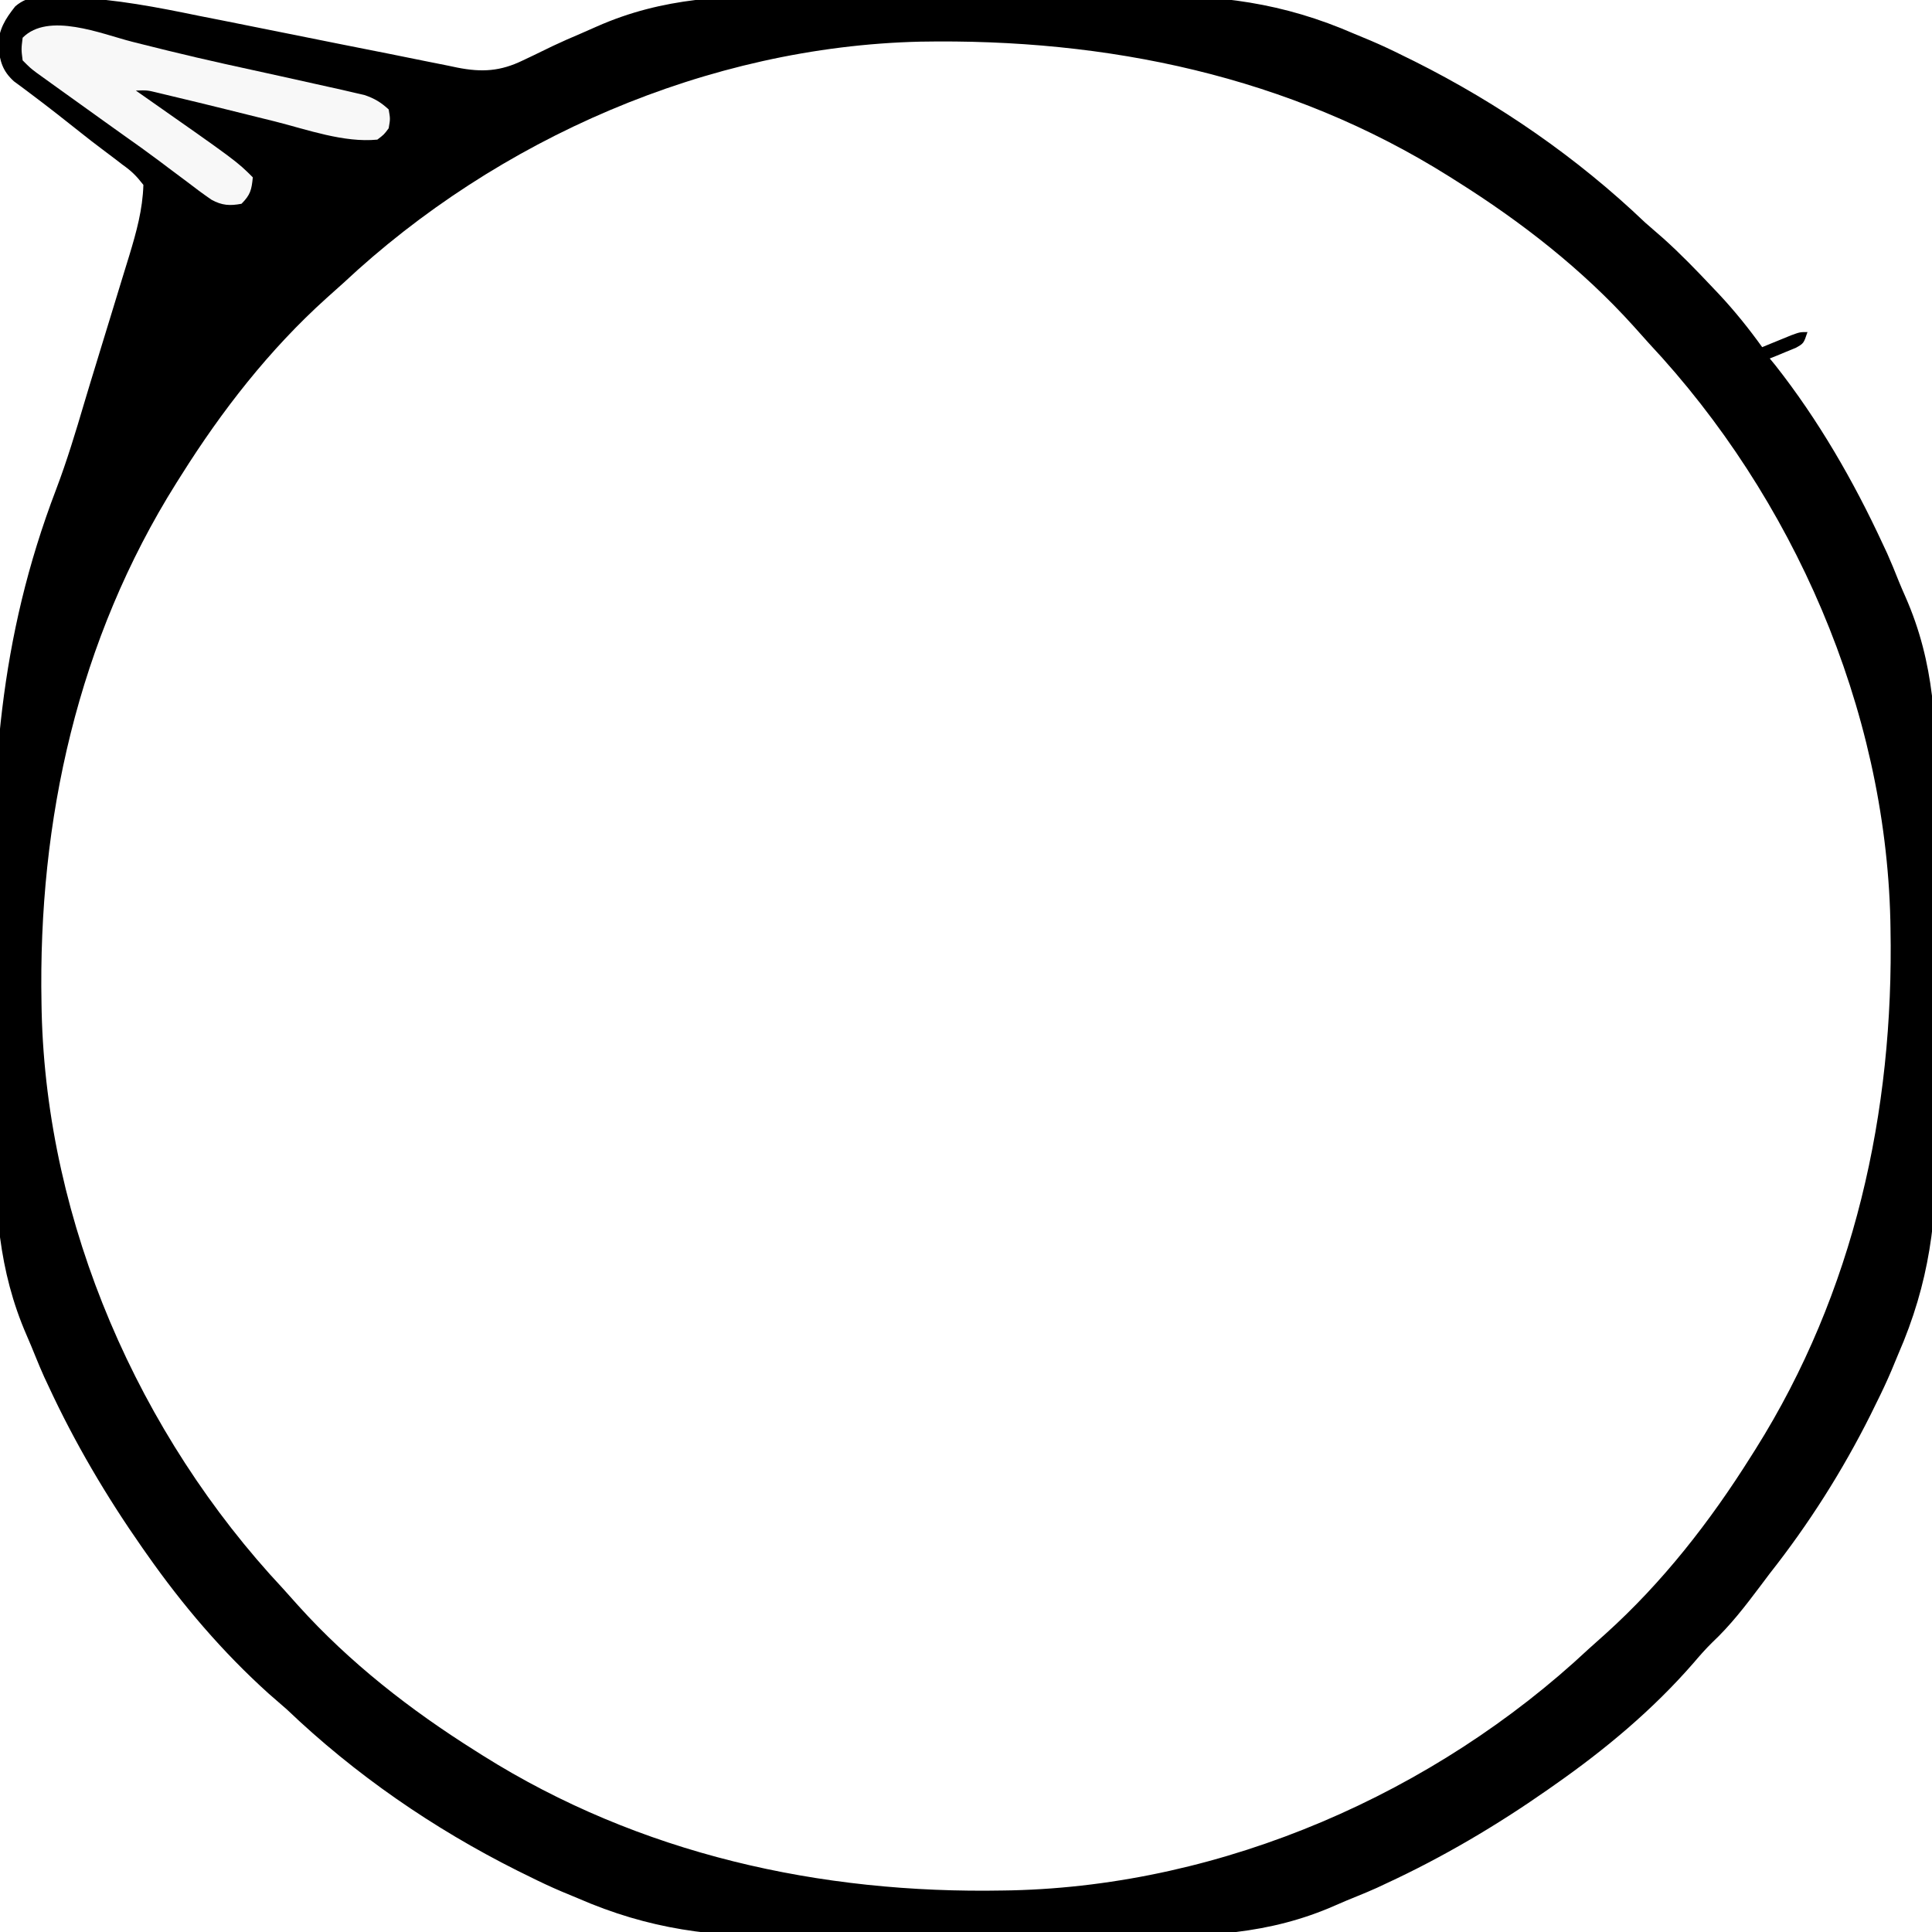
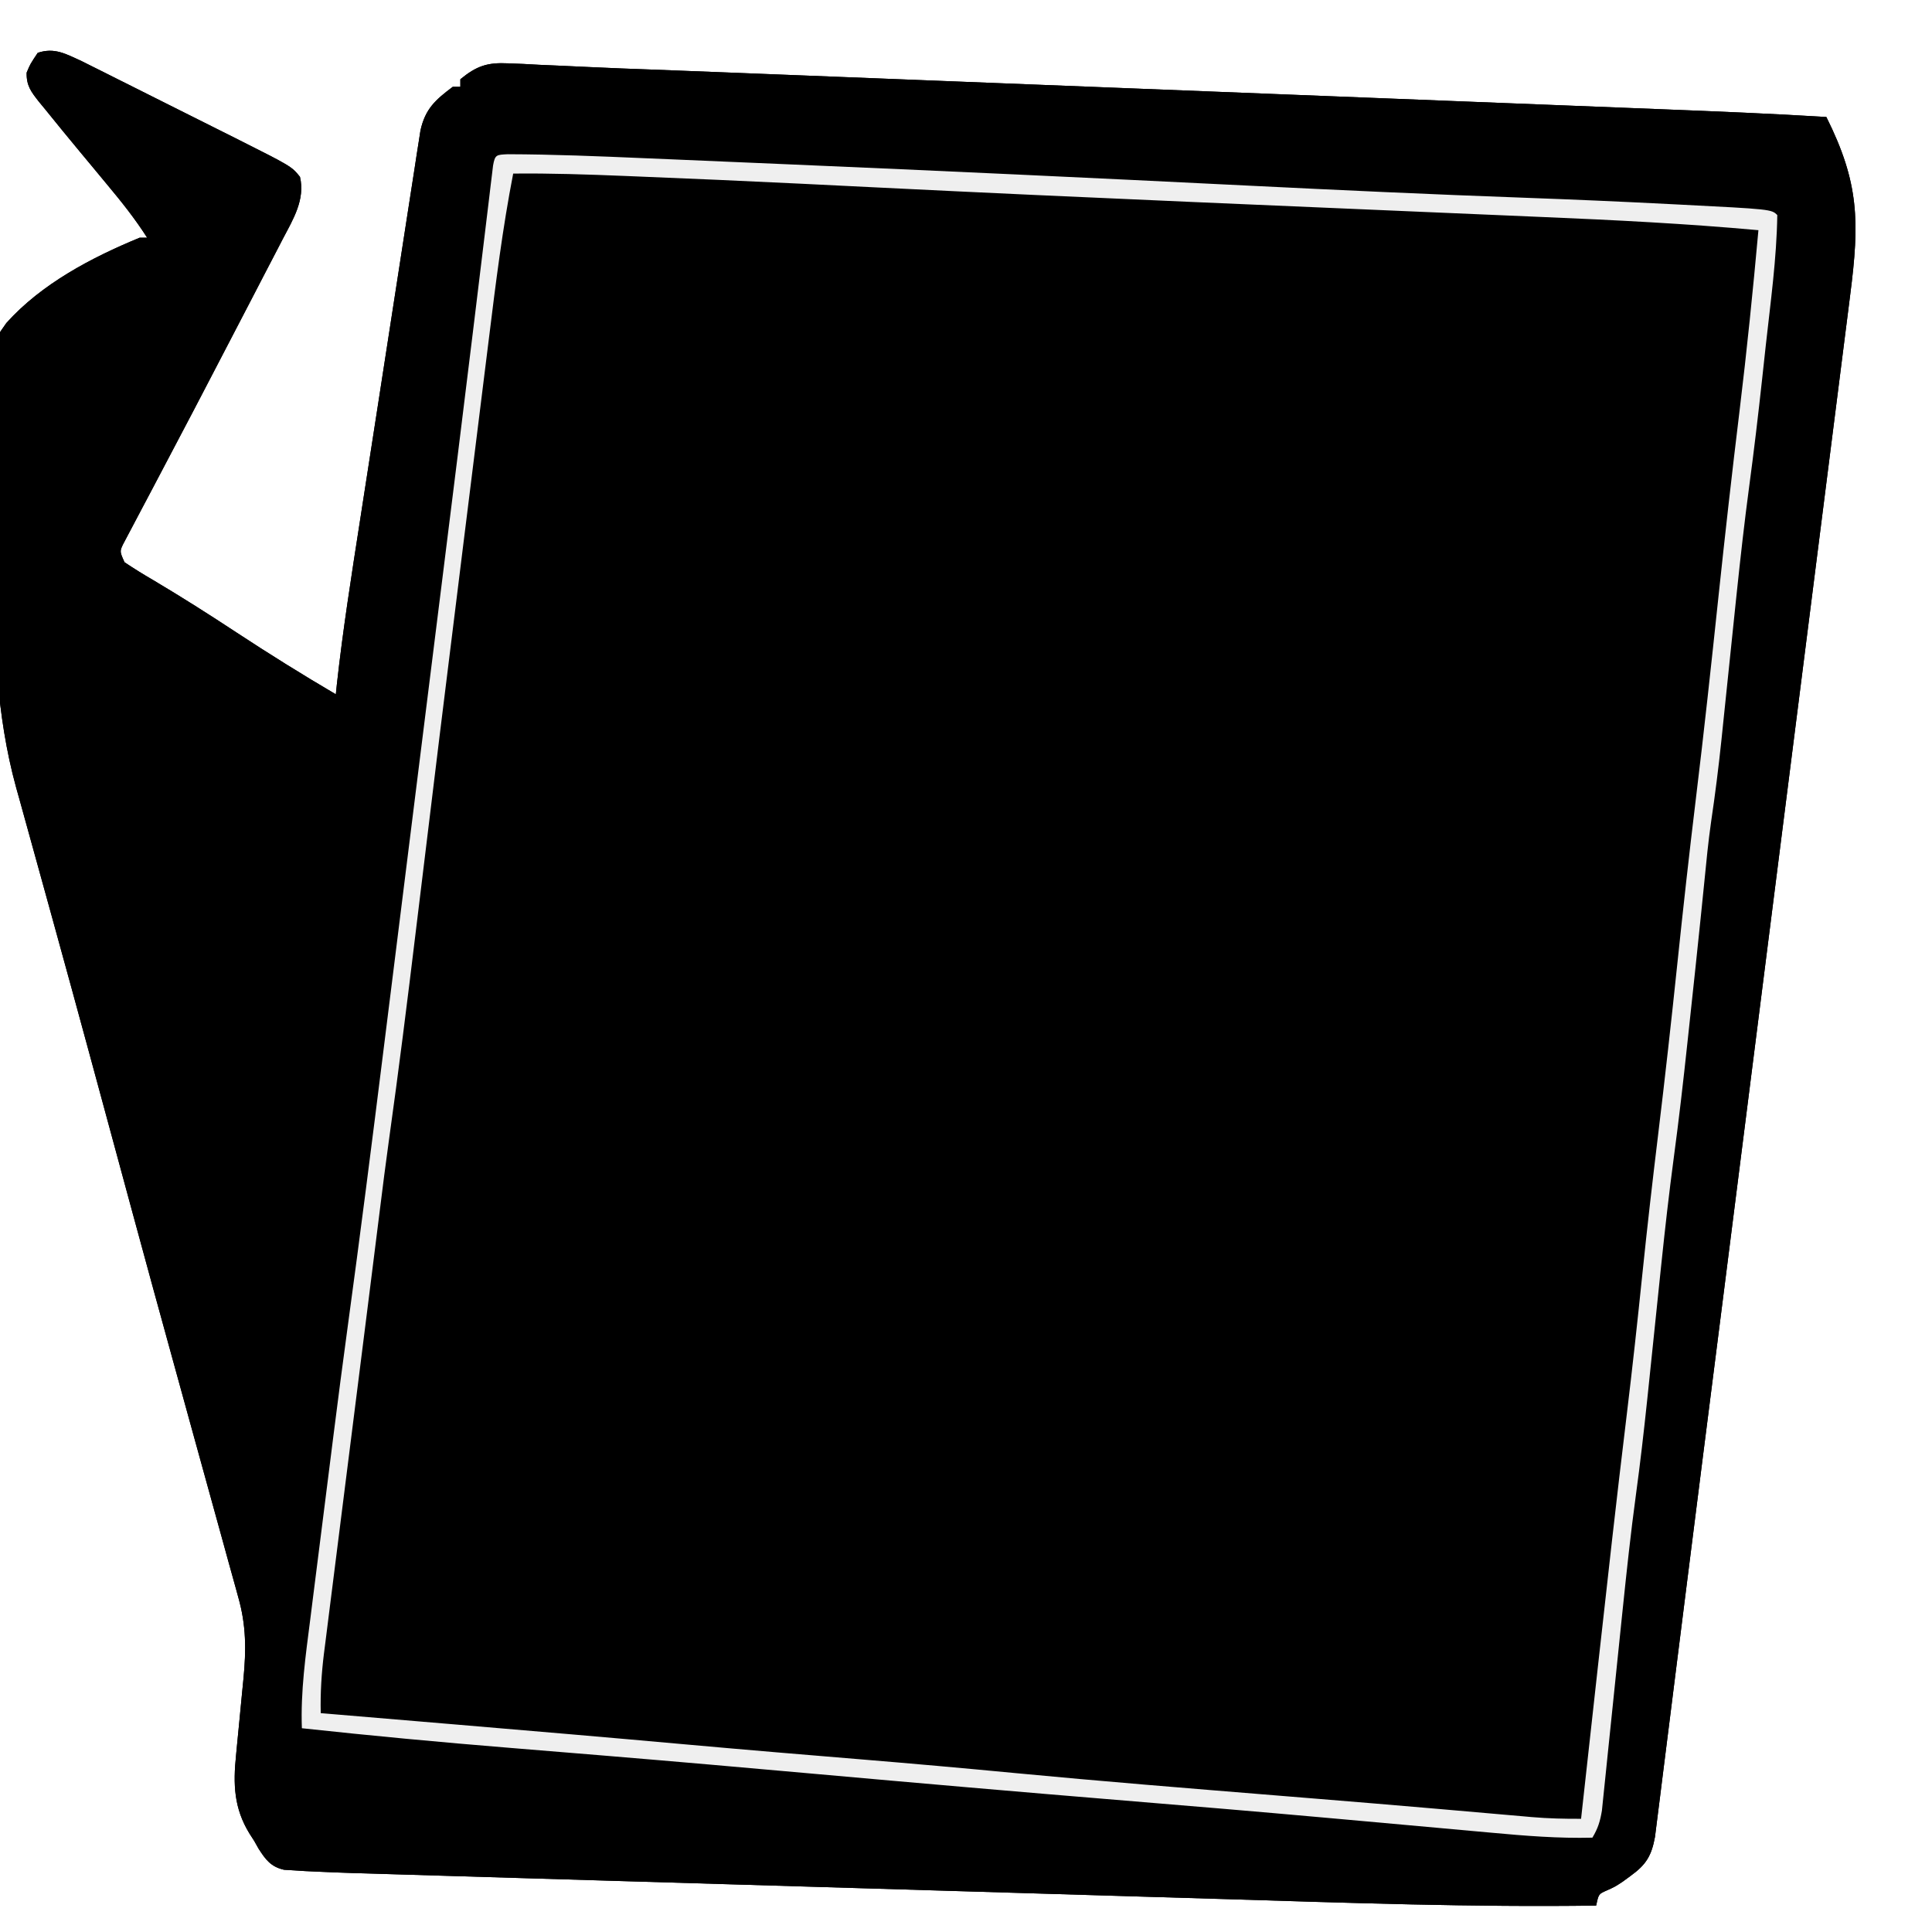
<svg xmlns="http://www.w3.org/2000/svg" version="1.1" width="512" height="512">
-   <path d="M0 0 C1.012 0.029 2.023 0.058 3.066 0.088 C14.346 0.57 25.267 2.675 36.297 4.953 C38.469 5.384 40.641 5.812 42.814 6.239 C48.456 7.35 54.092 8.485 59.728 9.628 C68.802 11.465 77.883 13.271 86.966 15.065 C90.12 15.693 93.271 16.335 96.422 16.978 C98.348 17.363 100.275 17.748 102.202 18.131 C103.07 18.313 103.938 18.494 104.832 18.681 C111.292 19.948 116.189 19.687 122.196 16.758 C123.065 16.346 123.935 15.934 124.83 15.51 C126.574 14.667 128.317 13.821 130.057 12.971 C132.543 11.797 135.05 10.699 137.581 9.628 C138.978 9.031 140.368 8.418 141.752 7.793 C159.417 -0.031 176.253 -0.45 195.179 -0.346 C198.5 -0.332 201.822 -0.345 205.143 -0.357 C212.999 -0.385 220.853 -0.374 228.708 -0.336 C236.73 -0.297 244.75 -0.32 252.772 -0.374 C259.736 -0.42 266.7 -0.429 273.664 -0.41 C277.789 -0.399 281.914 -0.4 286.04 -0.434 C306.704 -0.587 323.371 1.371 342.606 9.762 C343.992 10.34 345.378 10.916 346.766 11.49 C349.707 12.738 352.561 14.082 355.418 15.512 C356.435 16.012 357.451 16.511 358.499 17.026 C380.844 28.232 401.533 42.5 419.606 59.762 C421.207 61.161 422.811 62.557 424.418 63.949 C428.961 68.029 433.169 72.386 437.356 76.824 C437.982 77.485 438.608 78.146 439.253 78.827 C443.374 83.247 447.079 87.857 450.606 92.762 C451.304 92.473 452.003 92.184 452.723 91.887 C453.633 91.516 454.543 91.144 455.481 90.762 C456.838 90.205 456.838 90.205 458.223 89.637 C460.606 88.762 460.606 88.762 462.606 88.762 C461.606 91.762 461.606 91.762 459.539 92.93 C458.716 93.266 457.892 93.603 457.043 93.949 C456.217 94.294 455.391 94.638 454.539 94.992 C453.901 95.246 453.263 95.5 452.606 95.762 C453.081 96.338 453.557 96.914 454.047 97.508 C465.441 111.966 474.816 128.21 482.543 144.887 C482.943 145.741 483.342 146.596 483.754 147.476 C484.833 149.892 485.823 152.33 486.798 154.788 C487.361 156.165 487.948 157.531 488.553 158.89 C496.368 176.586 496.818 193.381 496.713 212.335 C496.7 215.657 496.712 218.978 496.724 222.3 C496.753 230.155 496.742 238.009 496.704 245.865 C496.665 253.887 496.688 261.907 496.742 269.928 C496.787 276.892 496.797 283.856 496.778 290.82 C496.767 294.946 496.767 299.07 496.802 303.196 C496.954 323.861 494.997 340.527 486.606 359.762 C486.028 361.148 485.452 362.534 484.878 363.922 C483.63 366.863 482.285 369.717 480.856 372.574 C480.36 373.586 479.864 374.597 479.353 375.64 C471.867 390.591 462.954 404.637 452.606 417.762 C451.761 418.881 450.918 420.002 450.078 421.125 C446.119 426.398 442.176 431.516 437.354 436.043 C435.588 437.779 433.997 439.59 432.395 441.477 C421.628 453.858 409.018 464.381 395.606 473.762 C394.996 474.192 394.385 474.621 393.757 475.064 C380.171 484.565 365.905 492.986 350.856 499.949 C350.073 500.317 349.291 500.684 348.484 501.063 C346.756 501.839 345.01 502.577 343.252 503.285 C341.323 504.066 339.397 504.855 337.496 505.703 C319.794 513.523 302.993 513.975 284.033 513.869 C280.711 513.856 277.39 513.869 274.068 513.881 C266.213 513.909 258.358 513.898 250.503 513.86 C242.481 513.821 234.461 513.844 226.439 513.898 C219.475 513.944 212.512 513.953 205.548 513.934 C201.422 513.923 197.297 513.924 193.172 513.958 C172.507 514.111 155.841 512.153 136.606 503.762 C135.22 503.184 133.833 502.608 132.446 502.034 C129.504 500.786 126.65 499.442 123.793 498.012 C122.777 497.512 121.76 497.013 120.713 496.498 C98.367 485.292 77.679 471.023 59.606 453.762 C58.005 452.362 56.401 450.967 54.793 449.574 C42.583 438.56 32.038 426.201 22.606 412.762 C22.175 412.15 21.743 411.539 21.299 410.908 C11.8 397.324 3.381 383.059 -3.582 368.012 C-4.133 366.838 -4.133 366.838 -4.695 365.641 C-5.471 363.913 -6.209 362.169 -6.918 360.413 C-7.701 358.478 -8.49 356.546 -9.331 354.636 C-16.881 337.311 -17.721 320.699 -17.765 302.144 C-17.773 299.724 -17.793 297.305 -17.815 294.885 C-17.895 286.341 -17.933 277.797 -17.932 269.252 C-17.932 262.314 -17.994 255.38 -18.116 248.444 C-18.841 206.232 -16.75 170.332 -1.519 130.454 C1.344 122.91 3.665 115.22 5.949 107.486 C6.996 103.952 8.08 100.43 9.16 96.906 C9.567 95.574 9.972 94.242 10.378 92.909 C11.221 90.144 12.068 87.38 12.919 84.618 C13.996 81.12 15.065 77.62 16.129 74.118 C16.707 72.222 17.293 70.328 17.879 68.434 C19.766 62.191 21.407 56.303 21.606 49.762 C19.711 47.326 18.472 46.106 16.043 44.387 C15.165 43.708 15.165 43.708 14.269 43.015 C13.029 42.06 11.78 41.117 10.521 40.187 C8.63 38.78 6.78 37.333 4.938 35.864 C0.598 32.405 -3.764 28.982 -8.207 25.656 C-9.011 25.052 -9.816 24.447 -10.644 23.824 C-11.33 23.32 -12.016 22.816 -12.722 22.297 C-15.774 19.495 -16.351 17.088 -16.894 13.012 C-16.746 8.581 -15.063 5.871 -12.354 2.447 C-8.658 -0.731 -4.659 -0.25 0 0 Z M227.468 11.8 C171.255 13.125 115.416 37.552 74.606 75.762 C73.106 77.105 71.605 78.449 70.105 79.792 C54.983 93.422 42.411 109.558 31.606 126.762 C31.196 127.408 30.787 128.055 30.365 128.72 C4.24 170.293 -6.33 218.136 -5.394 266.762 C-5.382 267.468 -5.369 268.173 -5.356 268.9 C-4.031 325.113 20.396 380.952 58.606 421.762 C59.949 423.262 61.292 424.762 62.635 426.263 C76.265 441.384 92.402 453.957 109.606 464.762 C110.252 465.172 110.898 465.581 111.564 466.003 C153.137 492.128 200.98 502.698 249.606 501.762 C250.664 501.743 250.664 501.743 251.744 501.724 C307.957 500.399 363.796 475.972 404.606 437.762 C406.106 436.419 407.606 435.075 409.106 433.732 C424.228 420.102 436.801 403.966 447.606 386.762 C448.015 386.116 448.425 385.469 448.847 384.803 C474.971 343.231 485.542 295.388 484.606 246.762 C484.587 245.704 484.587 245.704 484.568 244.624 C483.242 188.411 458.815 132.572 420.606 91.762 C419.262 90.262 417.919 88.762 416.576 87.261 C402.946 72.14 386.81 59.567 369.606 48.762 C368.959 48.352 368.313 47.943 367.647 47.521 C325.21 20.853 276.972 10.918 227.468 11.8 Z " fill="#000000" transform="translate(16.39429,-0.7619629)" />
-   <path d="M0 0 C2.54 0.635 5.08 1.267 7.621 1.895 C8.285 2.059 8.949 2.224 9.633 2.393 C19.584 4.843 29.605 6.993 39.615 9.184 C43.746 10.089 47.874 11.01 52 11.938 C53.182 12.2 54.364 12.462 55.582 12.732 C56.646 12.981 57.711 13.229 58.809 13.484 C59.723 13.694 60.638 13.904 61.58 14.12 C64.229 15.015 65.945 16.048 68 17.938 C68.438 20.438 68.438 20.438 68 22.938 C66.765 24.598 66.765 24.598 65 25.938 C56.112 26.806 46.456 23.293 37.875 21.125 C36.402 20.76 34.928 20.395 33.455 20.031 C30.587 19.323 27.72 18.611 24.854 17.896 C20.117 16.718 15.374 15.565 10.625 14.438 C9.38 14.138 8.135 13.839 6.852 13.531 C3.996 12.836 3.996 12.836 1 12.938 C1.452 13.254 1.904 13.57 2.37 13.896 C27.715 31.652 27.715 31.652 32 35.938 C31.67 39.235 31.377 40.56 29 42.938 C25.915 43.523 23.831 43.392 21.051 41.872 C18.809 40.336 16.652 38.722 14.5 37.062 C12.886 35.856 11.271 34.651 9.656 33.445 C8.863 32.846 8.071 32.247 7.254 31.63 C4.208 29.343 1.11 27.136 -2 24.938 C-3.11 24.146 -4.219 23.355 -5.328 22.562 C-5.904 22.151 -6.479 21.74 -7.072 21.316 C-10.969 18.529 -14.861 15.736 -18.75 12.938 C-19.538 12.373 -20.325 11.808 -21.137 11.227 C-21.87 10.698 -22.604 10.17 -23.359 9.625 C-24.014 9.154 -24.668 8.684 -25.343 8.199 C-27 6.938 -27 6.938 -29 4.938 C-29.375 2 -29.375 2 -29 -1.062 C-22.19 -7.935 -8.166 -2.104 0 0 Z " fill="#F8F8F8" transform="translate(35,11.0625)" />
-   <path d="" fill="#000000" transform="translate(0,0)" />
+   <path d="M0 0 C0.889 0.445 1.779 0.891 2.695 1.35 C3.713 1.857 4.731 2.365 5.78 2.887 C6.864 3.433 7.949 3.979 9.066 4.542 C10.76 5.389 10.76 5.389 12.488 6.253 C14.872 7.446 17.255 8.641 19.636 9.839 C22.671 11.365 25.709 12.886 28.748 14.405 C31.667 15.865 34.586 17.328 37.504 18.792 C38.586 19.333 39.669 19.875 40.784 20.433 C55.637 27.906 55.637 27.906 57.851 30.674 C59.267 36.69 56.009 41.961 53.301 47.108 C52.891 47.903 52.481 48.697 52.058 49.516 C50.726 52.094 49.383 54.665 48.039 57.237 C47.114 59.021 46.19 60.805 45.267 62.59 C43.027 66.915 40.778 71.234 38.524 75.552 C36.974 78.522 35.429 81.495 33.883 84.467 C32.935 86.286 31.987 88.106 31.039 89.924 C30.593 90.78 30.147 91.635 29.687 92.517 C27.249 97.186 24.797 101.847 22.33 106.501 C20.909 109.186 19.496 111.875 18.084 114.564 C17.392 115.878 16.697 117.19 15.998 118.5 C15.027 120.319 14.069 122.144 13.113 123.971 C12.556 125.024 11.999 126.077 11.424 127.162 C10.003 129.837 10.003 129.837 11.351 132.799 C13.863 134.49 16.362 136.033 18.976 137.549 C26.456 141.994 33.774 146.637 41.039 151.424 C49.688 157.11 58.427 162.558 67.351 167.799 C67.486 166.499 67.486 166.499 67.623 165.172 C69.218 150.7 71.494 136.331 73.729 121.947 C74.073 119.731 74.416 117.514 74.759 115.298 C75.958 107.551 77.16 99.804 78.365 92.058 C79.485 84.855 80.598 77.65 81.708 70.444 C82.666 64.23 83.628 58.017 84.595 51.804 C85.17 48.104 85.744 44.405 86.312 40.704 C86.943 36.594 87.585 32.485 88.228 28.376 C88.414 27.155 88.6 25.934 88.792 24.675 C89.057 23 89.057 23 89.327 21.291 C89.478 20.321 89.628 19.352 89.783 18.352 C91.061 12.612 93.782 10.227 98.351 6.799 C99.011 6.799 99.671 6.799 100.351 6.799 C100.351 6.139 100.351 5.479 100.351 4.799 C104.685 1.255 107.503 0.319 113.05 0.585 C115.011 0.663 115.011 0.663 117.011 0.742 C118.427 0.819 119.844 0.897 121.26 0.974 C122.744 1.04 124.228 1.104 125.713 1.165 C128.771 1.295 131.828 1.436 134.886 1.586 C140.251 1.848 145.618 2.04 150.986 2.232 C156.892 2.445 162.798 2.681 168.703 2.915 C172.386 3.061 176.069 3.205 179.752 3.349 C186.91 3.629 194.069 3.911 201.227 4.194 C207.05 4.423 212.874 4.653 218.697 4.881 C219.534 4.914 220.371 4.947 221.233 4.981 C222.934 5.048 224.635 5.115 226.336 5.182 C242.176 5.804 258.016 6.428 273.855 7.053 C287.402 7.587 300.949 8.12 314.496 8.652 C330.313 9.273 346.129 9.894 361.945 10.518 C363.634 10.584 365.324 10.651 367.013 10.717 C368.259 10.766 368.259 10.766 369.531 10.816 C375.344 11.045 381.158 11.274 386.972 11.502 C394.06 11.78 401.147 12.059 408.234 12.339 C411.84 12.482 415.445 12.624 419.05 12.765 C433.491 13.33 447.926 13.921 462.351 14.799 C471.057 32.21 471.17 42.507 468.673 61.932 C468.502 63.286 468.332 64.64 468.162 65.994 C467.699 69.672 467.231 73.348 466.761 77.024 C466.253 81.011 465.751 84.998 465.247 88.986 C464.26 96.799 463.268 104.613 462.275 112.426 C461.107 121.612 459.944 130.799 458.782 139.987 C456.694 156.482 454.603 172.976 452.509 189.47 C450.503 205.271 448.499 221.071 446.498 236.872 C446.376 237.835 446.254 238.798 446.128 239.79 C445.637 243.668 445.146 247.546 444.655 251.424 C441.482 276.483 438.306 301.543 435.128 326.602 C435.02 327.455 434.912 328.308 434.8 329.187 C433.623 338.468 432.445 347.749 431.263 357.029 C430.945 359.527 430.627 362.026 430.309 364.525 C430.096 366.196 429.883 367.867 429.67 369.538 C428.262 380.596 426.865 391.655 425.478 402.715 C424.467 410.781 423.45 418.846 422.431 426.911 C421.818 431.758 421.209 436.606 420.605 441.455 C420.044 445.963 419.476 450.47 418.903 454.977 C418.694 456.635 418.487 458.293 418.282 459.952 C418.002 462.221 417.714 464.488 417.423 466.756 C417.263 468.027 417.104 469.298 416.939 470.607 C416.017 475.616 414.579 477.968 410.476 480.924 C409.798 481.422 409.12 481.92 408.422 482.432 C406.351 483.799 406.351 483.799 404.156 484.792 C402 485.729 402 485.729 401.351 488.799 C368.663 489.255 335.998 488.08 303.33 487.089 C295.003 486.837 286.677 486.59 278.35 486.343 C263.495 485.903 248.639 485.458 233.784 485.009 C219.409 484.575 205.034 484.145 190.659 483.72 C174.919 483.254 159.179 482.786 143.439 482.315 C142.191 482.277 142.191 482.277 140.917 482.239 C139.246 482.189 137.575 482.139 135.903 482.089 C130.112 481.915 124.32 481.743 118.529 481.572 C111.482 481.363 104.435 481.152 97.388 480.937 C93.8 480.828 90.211 480.72 86.623 480.615 C82.727 480.501 78.831 480.381 74.935 480.261 C73.813 480.229 72.69 480.197 71.534 480.164 C68.471 480.067 65.412 479.944 62.351 479.799 C61.325 479.753 60.299 479.706 59.242 479.658 C58.26 479.595 57.278 479.531 56.267 479.466 C54.962 479.388 54.962 479.388 53.63 479.308 C50.158 478.533 48.742 476.631 46.879 473.721 C46.499 473.046 46.118 472.37 45.726 471.674 C45.308 471.022 44.889 470.37 44.457 469.698 C40.354 463.006 40.11 456.678 40.91 448.96 C40.978 448.234 41.046 447.508 41.116 446.76 C41.333 444.46 41.56 442.161 41.789 439.862 C42.013 437.566 42.234 435.27 42.451 432.974 C42.586 431.552 42.725 430.131 42.868 428.71 C43.606 421.042 43.609 414.514 41.497 407.098 C41.298 406.367 41.099 405.636 40.894 404.883 C40.23 402.458 39.553 400.037 38.875 397.616 C38.396 395.877 37.919 394.138 37.442 392.399 C36.418 388.67 35.388 384.944 34.352 381.218 C32.707 375.296 31.075 369.37 29.445 363.442 C27.759 357.312 26.072 351.181 24.38 345.052 C20.709 331.753 17.067 318.447 13.457 305.131 C13.224 304.271 12.99 303.411 12.75 302.525 C11.592 298.254 10.435 293.983 9.278 289.712 C7.031 281.412 4.78 273.113 2.527 264.815 C2.31 264.016 2.094 263.218 1.87 262.395 C-1.101 251.453 -4.096 240.517 -7.112 229.587 C-7.723 227.375 -8.333 225.162 -8.943 222.949 C-11.212 214.715 -11.212 214.715 -13.493 206.484 C-14.502 202.853 -15.505 199.221 -16.508 195.588 C-16.8 194.547 -17.091 193.505 -17.392 192.431 C-22.693 173.149 -23.162 153.586 -23.73 133.685 C-23.9 127.856 -24.14 122.05 -24.55 116.233 C-27.074 79.508 -27.074 79.508 -19.948 69.383 C-10.605 58.989 2.569 52.075 15.351 46.799 C16.011 46.799 16.671 46.799 17.351 46.799 C14.142 41.751 10.495 37.201 6.664 32.612 C5.411 31.1 4.159 29.588 2.906 28.077 C1.721 26.651 0.536 25.225 -0.649 23.799 C-3.674 20.153 -6.679 16.491 -9.649 12.799 C-10.207 12.124 -10.765 11.448 -11.34 10.752 C-13.426 8.092 -14.664 6.499 -14.586 3.049 C-13.649 0.799 -13.649 0.799 -11.649 -2.201 C-7.174 -3.692 -4.171 -1.891 0 0 Z " fill="#000000" transform="translate(21.64854,16.20065)" />
+   <path d="M0 0 C0.889 0.445 1.779 0.891 2.695 1.35 C3.713 1.857 4.731 2.365 5.78 2.887 C6.864 3.433 7.949 3.979 9.066 4.542 C10.76 5.389 10.76 5.389 12.488 6.253 C14.872 7.446 17.255 8.641 19.636 9.839 C22.671 11.365 25.709 12.886 28.748 14.405 C31.667 15.865 34.586 17.328 37.504 18.792 C38.586 19.333 39.669 19.875 40.784 20.433 C55.637 27.906 55.637 27.906 57.851 30.674 C59.267 36.69 56.009 41.961 53.301 47.108 C52.891 47.903 52.481 48.697 52.058 49.516 C50.726 52.094 49.383 54.665 48.039 57.237 C47.114 59.021 46.19 60.805 45.267 62.59 C43.027 66.915 40.778 71.234 38.524 75.552 C36.974 78.522 35.429 81.495 33.883 84.467 C32.935 86.286 31.987 88.106 31.039 89.924 C30.593 90.78 30.147 91.635 29.687 92.517 C27.249 97.186 24.797 101.847 22.33 106.501 C20.909 109.186 19.496 111.875 18.084 114.564 C17.392 115.878 16.697 117.19 15.998 118.5 C15.027 120.319 14.069 122.144 13.113 123.971 C12.556 125.024 11.999 126.077 11.424 127.162 C10.003 129.837 10.003 129.837 11.351 132.799 C13.863 134.49 16.362 136.033 18.976 137.549 C26.456 141.994 33.774 146.637 41.039 151.424 C49.688 157.11 58.427 162.558 67.351 167.799 C67.486 166.499 67.486 166.499 67.623 165.172 C69.218 150.7 71.494 136.331 73.729 121.947 C74.073 119.731 74.416 117.514 74.759 115.298 C75.958 107.551 77.16 99.804 78.365 92.058 C79.485 84.855 80.598 77.65 81.708 70.444 C82.666 64.23 83.628 58.017 84.595 51.804 C85.17 48.104 85.744 44.405 86.312 40.704 C86.943 36.594 87.585 32.485 88.228 28.376 C88.414 27.155 88.6 25.934 88.792 24.675 C89.057 23 89.057 23 89.327 21.291 C89.478 20.321 89.628 19.352 89.783 18.352 C91.061 12.612 93.782 10.227 98.351 6.799 C99.011 6.799 99.671 6.799 100.351 6.799 C100.351 6.139 100.351 5.479 100.351 4.799 C104.685 1.255 107.503 0.319 113.05 0.585 C115.011 0.663 115.011 0.663 117.011 0.742 C118.427 0.819 119.844 0.897 121.26 0.974 C122.744 1.04 124.228 1.104 125.713 1.165 C128.771 1.295 131.828 1.436 134.886 1.586 C140.251 1.848 145.618 2.04 150.986 2.232 C156.892 2.445 162.798 2.681 168.703 2.915 C172.386 3.061 176.069 3.205 179.752 3.349 C186.91 3.629 194.069 3.911 201.227 4.194 C207.05 4.423 212.874 4.653 218.697 4.881 C219.534 4.914 220.371 4.947 221.233 4.981 C222.934 5.048 224.635 5.115 226.336 5.182 C242.176 5.804 258.016 6.428 273.855 7.053 C287.402 7.587 300.949 8.12 314.496 8.652 C330.313 9.273 346.129 9.894 361.945 10.518 C363.634 10.584 365.324 10.651 367.013 10.717 C368.259 10.766 368.259 10.766 369.531 10.816 C375.344 11.045 381.158 11.274 386.972 11.502 C394.06 11.78 401.147 12.059 408.234 12.339 C411.84 12.482 415.445 12.624 419.05 12.765 C433.491 13.33 447.926 13.921 462.351 14.799 C471.057 32.21 471.17 42.507 468.673 61.932 C468.502 63.286 468.332 64.64 468.162 65.994 C467.699 69.672 467.231 73.348 466.761 77.024 C466.253 81.011 465.751 84.998 465.247 88.986 C464.26 96.799 463.268 104.613 462.275 112.426 C461.107 121.612 459.944 130.799 458.782 139.987 C456.694 156.482 454.603 172.976 452.509 189.47 C450.503 205.271 448.499 221.071 446.498 236.872 C446.376 237.835 446.254 238.798 446.128 239.79 C445.637 243.668 445.146 247.546 444.655 251.424 C441.482 276.483 438.306 301.543 435.128 326.602 C435.02 327.455 434.912 328.308 434.8 329.187 C433.623 338.468 432.445 347.749 431.263 357.029 C430.945 359.527 430.627 362.026 430.309 364.525 C430.096 366.196 429.883 367.867 429.67 369.538 C428.262 380.596 426.865 391.655 425.478 402.715 C424.467 410.781 423.45 418.846 422.431 426.911 C421.818 431.758 421.209 436.606 420.605 441.455 C420.044 445.963 419.476 450.47 418.903 454.977 C418.694 456.635 418.487 458.293 418.282 459.952 C418.002 462.221 417.714 464.488 417.423 466.756 C417.263 468.027 417.104 469.298 416.939 470.607 C416.017 475.616 414.579 477.968 410.476 480.924 C409.798 481.422 409.12 481.92 408.422 482.432 C406.351 483.799 406.351 483.799 404.156 484.792 C402 485.729 402 485.729 401.351 488.799 C368.663 489.255 335.998 488.08 303.33 487.089 C295.003 486.837 286.677 486.59 278.35 486.343 C263.495 485.903 248.639 485.458 233.784 485.009 C219.409 484.575 205.034 484.145 190.659 483.72 C174.919 483.254 159.179 482.786 143.439 482.315 C142.191 482.277 142.191 482.277 140.917 482.239 C139.246 482.189 137.575 482.139 135.903 482.089 C130.112 481.915 124.32 481.743 118.529 481.572 C111.482 481.363 104.435 481.152 97.388 480.937 C93.8 480.828 90.211 480.72 86.623 480.615 C82.727 480.501 78.831 480.381 74.935 480.261 C73.813 480.229 72.69 480.197 71.534 480.164 C68.471 480.067 65.412 479.944 62.351 479.799 C61.325 479.753 60.299 479.706 59.242 479.658 C58.26 479.595 57.278 479.531 56.267 479.466 C54.962 479.388 54.962 479.388 53.63 479.308 C50.158 478.533 48.742 476.631 46.879 473.721 C46.499 473.046 46.118 472.37 45.726 471.674 C45.308 471.022 44.889 470.37 44.457 469.698 C40.354 463.006 40.11 456.678 40.91 448.96 C40.978 448.234 41.046 447.508 41.116 446.76 C41.333 444.46 41.56 442.161 41.789 439.862 C42.013 437.566 42.234 435.27 42.451 432.974 C42.586 431.552 42.725 430.131 42.868 428.71 C43.606 421.042 43.609 414.514 41.497 407.098 C41.298 406.367 41.099 405.636 40.894 404.883 C40.23 402.458 39.553 400.037 38.875 397.616 C38.396 395.877 37.919 394.138 37.442 392.399 C36.418 388.67 35.388 384.944 34.352 381.218 C32.707 375.296 31.075 369.37 29.445 363.442 C27.759 357.312 26.072 351.181 24.38 345.052 C20.709 331.753 17.067 318.447 13.457 305.131 C13.224 304.271 12.99 303.411 12.75 302.525 C11.592 298.254 10.435 293.983 9.278 289.712 C7.031 281.412 4.78 273.113 2.527 264.815 C2.31 264.016 2.094 263.218 1.87 262.395 C-1.101 251.453 -4.096 240.517 -7.112 229.587 C-7.723 227.375 -8.333 225.162 -8.943 222.949 C-11.212 214.715 -11.212 214.715 -13.493 206.484 C-14.502 202.853 -15.505 199.221 -16.508 195.588 C-16.8 194.547 -17.091 193.505 -17.392 192.431 C-22.693 173.149 -23.162 153.586 -23.73 133.685 C-23.9 127.856 -24.14 122.05 -24.55 116.233 C-27.074 79.508 -27.074 79.508 -19.948 69.383 C-10.605 58.989 2.569 52.075 15.351 46.799 C16.011 46.799 16.671 46.799 17.351 46.799 C14.142 41.751 10.495 37.201 6.664 32.612 C5.411 31.1 4.159 29.588 2.906 28.077 C1.721 26.651 0.536 25.225 -0.649 23.799 C-3.674 20.153 -6.679 16.491 -9.649 12.799 C-10.207 12.124 -10.765 11.448 -11.34 10.752 C-13.426 8.092 -14.664 6.499 -14.586 3.049 C-13.649 0.799 -13.649 0.799 -11.649 -2.201 C-7.174 -3.692 -4.171 -1.891 0 0 Z M114.351 29.799 C111.532 44.297 109.719 58.902 107.91 73.555 C107.476 77.065 107.037 80.574 106.598 84.083 C105.758 90.818 104.922 97.553 104.088 104.288 C103.417 109.706 102.743 115.124 102.068 120.542 C101.925 121.696 101.925 121.696 101.778 122.873 C101.584 124.427 101.391 125.982 101.197 127.536 C96.928 161.815 92.705 196.099 88.57 230.393 C86.334 248.938 84.015 267.465 81.422 285.963 C80.558 292.179 79.767 298.402 78.994 304.629 C77.913 313.313 76.824 321.996 75.726 330.678 C74.356 341.507 72.991 352.336 71.629 363.165 C70.811 369.665 69.992 376.164 69.168 382.663 C68.363 389.018 67.562 395.374 66.765 401.73 C66.463 404.136 66.159 406.54 65.853 408.945 C65.427 412.293 65.007 415.642 64.589 418.991 C64.463 419.972 64.337 420.952 64.207 421.963 C63.549 427.29 63.227 432.431 63.351 437.799 C64.141 437.866 64.931 437.932 65.744 438 C75.843 438.848 85.941 439.698 96.039 440.549 C97.257 440.652 97.257 440.652 98.499 440.757 C119.315 442.512 140.128 444.288 160.933 446.163 C176.132 447.531 191.339 448.801 206.548 450.052 C220.138 451.171 233.715 452.378 247.289 453.674 C270.217 455.861 293.174 457.708 316.13 459.575 C319.259 459.829 322.387 460.084 325.516 460.338 C326.665 460.432 326.665 460.432 327.838 460.527 C337.978 461.353 348.115 462.198 358.25 463.073 C359.361 463.169 360.472 463.264 361.617 463.363 C366.657 463.798 371.696 464.238 376.735 464.682 C378.474 464.833 380.214 464.984 381.953 465.135 C383.093 465.238 383.093 465.238 384.256 465.343 C388.637 465.72 392.956 465.822 397.351 465.799 C397.504 464.417 397.504 464.417 397.659 463.007 C398.95 451.312 400.243 439.618 401.539 427.924 C401.642 426.993 401.745 426.061 401.852 425.101 C404.306 402.953 406.77 380.809 409.458 358.688 C410.964 346.286 412.316 333.873 413.594 321.444 C414.868 309.068 416.291 296.714 417.789 284.362 C419.608 269.354 421.28 254.335 422.851 239.299 C424.385 224.638 426.009 209.995 427.789 195.362 C429.942 177.653 431.859 159.924 433.733 142.183 C435.48 125.664 437.343 109.165 439.351 92.676 C441.287 76.74 442.906 60.787 444.351 44.799 C425.333 43.075 406.308 42.11 387.234 41.314 C383.105 41.141 378.975 40.962 374.846 40.784 C367.837 40.481 360.827 40.182 353.818 39.885 C336.578 39.154 319.34 38.408 302.101 37.662 C299.415 37.545 296.728 37.429 294.042 37.314 C266.349 36.118 238.661 34.857 210.976 33.487 C204.811 33.183 198.646 32.879 192.48 32.577 C191.782 32.542 191.085 32.508 190.366 32.473 C175.884 31.763 161.401 31.133 146.914 30.549 C145.902 30.508 144.89 30.467 143.847 30.424 C134.01 30.025 124.199 29.691 114.351 29.799 Z " fill="#000000" transform="translate(21.64854,16.20065)" />
+   <path d="M0 0 C12.05 0.034 24.072 0.53 36.109 1.048 C38.452 1.147 40.794 1.245 43.137 1.343 C49.434 1.608 55.73 1.878 62.026 2.149 C65.969 2.318 69.912 2.486 73.855 2.654 C114.518 4.384 155.17 6.286 195.82 8.3 C220.337 9.514 244.851 10.649 269.383 11.531 C282.099 11.988 294.807 12.542 307.515 13.192 C308.318 13.233 309.121 13.273 309.949 13.315 C334.905 14.582 334.905 14.582 336.453 16.13 C336.285 27.648 334.667 39.215 333.406 50.651 C333.081 53.597 332.763 56.543 332.445 59.489 C331.409 69.009 330.289 78.51 329.011 88.001 C327.75 97.425 326.692 106.866 325.699 116.321 C325.625 117.027 325.551 117.732 325.474 118.459 C324.942 123.536 324.416 128.614 323.89 133.692 C323.36 138.813 322.828 143.933 322.291 149.053 C322.082 151.059 321.876 153.065 321.67 155.071 C320.902 162.408 319.988 169.703 318.899 177 C318.158 182.194 317.654 187.409 317.14 192.63 C316.885 195.153 316.628 197.677 316.371 200.2 C316.301 200.883 316.232 201.565 316.16 202.269 C315.231 211.351 314.257 220.429 313.276 229.506 C313.065 231.467 312.854 233.428 312.645 235.389 C311.553 245.605 310.386 255.8 309.015 265.981 C307.767 275.307 306.715 284.648 305.734 294.005 C305.661 294.699 305.588 295.393 305.513 296.108 C304.989 301.115 304.47 306.122 303.953 311.13 C303.363 316.839 302.77 322.547 302.172 328.255 C302.098 328.953 302.025 329.65 301.95 330.369 C301.074 338.687 300.119 346.987 298.988 355.274 C297.613 365.376 296.532 375.502 295.48 385.642 C295.395 386.459 295.31 387.277 295.222 388.119 C294.426 395.761 293.636 403.404 292.857 411.048 C292.426 415.277 291.987 419.505 291.543 423.732 C291.377 425.328 291.214 426.924 291.054 428.52 C290.832 430.733 290.6 432.945 290.367 435.156 C290.238 436.41 290.109 437.664 289.977 438.956 C289.508 441.795 288.924 443.689 287.453 446.13 C278.449 446.356 269.582 445.642 260.629 444.81 C259.072 444.669 257.515 444.528 255.959 444.389 C252.633 444.089 249.309 443.787 245.984 443.482 C237.949 442.746 229.913 442.026 221.878 441.306 C220.039 441.141 218.2 440.976 216.361 440.811 C198.793 439.234 181.218 437.753 163.639 436.31 C136.081 434.045 108.535 431.651 80.994 429.186 C62.825 427.561 44.655 425.962 26.476 424.458 C25.663 424.391 24.85 424.323 24.012 424.254 C16.25 423.612 8.486 422.973 0.722 422.344 C-17.729 420.848 -36.142 419.123 -54.547 417.13 C-54.904 407.36 -53.555 397.872 -52.317 388.204 C-52.082 386.334 -51.847 384.464 -51.613 382.594 C-51.12 378.666 -50.623 374.738 -50.122 370.81 C-49.496 365.898 -48.877 360.985 -48.261 356.072 C-47.657 351.262 -47.049 346.452 -46.442 341.642 C-46.333 340.781 -46.225 339.92 -46.113 339.034 C-44.94 329.748 -43.735 320.468 -42.468 311.195 C-39.089 286.452 -35.939 261.683 -32.852 236.902 C-32.135 231.151 -31.416 225.4 -30.697 219.649 C-29.488 209.974 -28.28 200.299 -27.074 190.624 C-25.553 178.427 -24.03 166.23 -22.506 154.034 C-21.168 143.332 -19.832 132.629 -18.496 121.927 C-18.06 118.438 -17.625 114.949 -17.189 111.46 C-14.518 90.073 -11.849 68.687 -9.245 47.293 C-8.951 44.873 -8.656 42.453 -8.361 40.033 C-7.303 31.365 -7.303 31.365 -6.257 22.695 C-5.813 18.992 -5.364 15.29 -4.914 11.588 C-4.787 10.52 -4.661 9.453 -4.531 8.352 C-4.414 7.401 -4.298 6.449 -4.178 5.469 C-4.079 4.647 -3.981 3.826 -3.879 2.979 C-3.361 0.09 -2.99 0.153 0 0 Z M1.453 5.13 C-1.367 19.627 -3.18 34.233 -4.989 48.885 C-5.423 52.395 -5.862 55.904 -6.3 59.414 C-7.141 66.148 -7.977 72.883 -8.811 79.619 C-9.482 85.037 -10.156 90.455 -10.83 95.872 C-10.974 97.026 -10.974 97.026 -11.121 98.204 C-11.314 99.758 -11.508 101.312 -11.702 102.867 C-15.97 137.145 -20.194 171.429 -24.329 205.724 C-26.565 224.269 -28.884 242.796 -31.477 261.294 C-32.341 267.509 -33.132 273.732 -33.904 279.96 C-34.986 288.644 -36.075 297.327 -37.173 306.009 C-38.542 316.837 -39.908 327.666 -41.27 338.496 C-42.087 344.995 -42.907 351.494 -43.731 357.993 C-44.536 364.349 -45.336 370.705 -46.134 377.061 C-46.436 379.466 -46.74 381.871 -47.046 384.276 C-47.472 387.624 -47.892 390.972 -48.31 394.321 C-48.436 395.302 -48.562 396.283 -48.692 397.294 C-49.35 402.621 -49.672 407.762 -49.547 413.13 C-48.758 413.196 -47.968 413.263 -47.155 413.331 C-37.056 414.179 -26.958 415.029 -16.86 415.88 C-15.642 415.983 -15.642 415.983 -14.4 416.087 C6.416 417.842 27.229 419.619 48.034 421.493 C63.234 422.861 78.44 424.132 93.65 425.382 C107.239 426.502 120.817 427.709 134.39 429.005 C157.319 431.192 180.275 433.038 203.231 434.905 C206.36 435.16 209.488 435.414 212.617 435.669 C213.767 435.763 213.767 435.763 214.94 435.858 C225.079 436.683 235.216 437.528 245.351 438.403 C246.462 438.499 247.574 438.595 248.719 438.694 C253.758 439.129 258.798 439.568 263.837 440.013 C265.576 440.164 267.315 440.315 269.054 440.466 C270.194 440.569 270.194 440.569 271.357 440.673 C275.738 441.051 280.058 441.153 284.453 441.13 C284.605 439.748 284.605 439.748 284.761 438.337 C286.051 426.643 287.345 414.949 288.64 403.255 C288.743 402.323 288.847 401.392 288.953 400.432 C291.407 378.284 293.872 356.14 296.56 334.019 C298.065 321.616 299.417 309.203 300.695 296.775 C301.97 284.398 303.393 272.044 304.89 259.692 C306.71 244.684 308.381 229.666 309.953 214.63 C311.486 199.969 313.111 185.325 314.89 170.692 C317.044 152.984 318.961 135.254 320.835 117.514 C322.582 100.995 324.444 84.496 326.452 68.006 C328.389 52.071 330.008 36.117 331.453 20.13 C312.435 18.405 293.409 17.441 274.336 16.645 C270.206 16.472 266.077 16.293 261.947 16.114 C254.938 15.812 247.928 15.513 240.919 15.215 C223.68 14.484 206.441 13.738 189.203 12.992 C186.516 12.876 183.83 12.76 181.143 12.644 C153.451 11.448 125.762 10.187 98.078 8.817 C91.912 8.513 85.747 8.21 79.582 7.907 C78.884 7.873 78.186 7.839 77.467 7.803 C62.986 7.094 48.502 6.463 34.015 5.88 C33.003 5.839 31.991 5.797 30.948 5.755 C21.111 5.356 11.3 5.022 1.453 5.13 Z " fill="#EFEFEF" transform="translate(134.5472,40.87007)" />
</svg>
